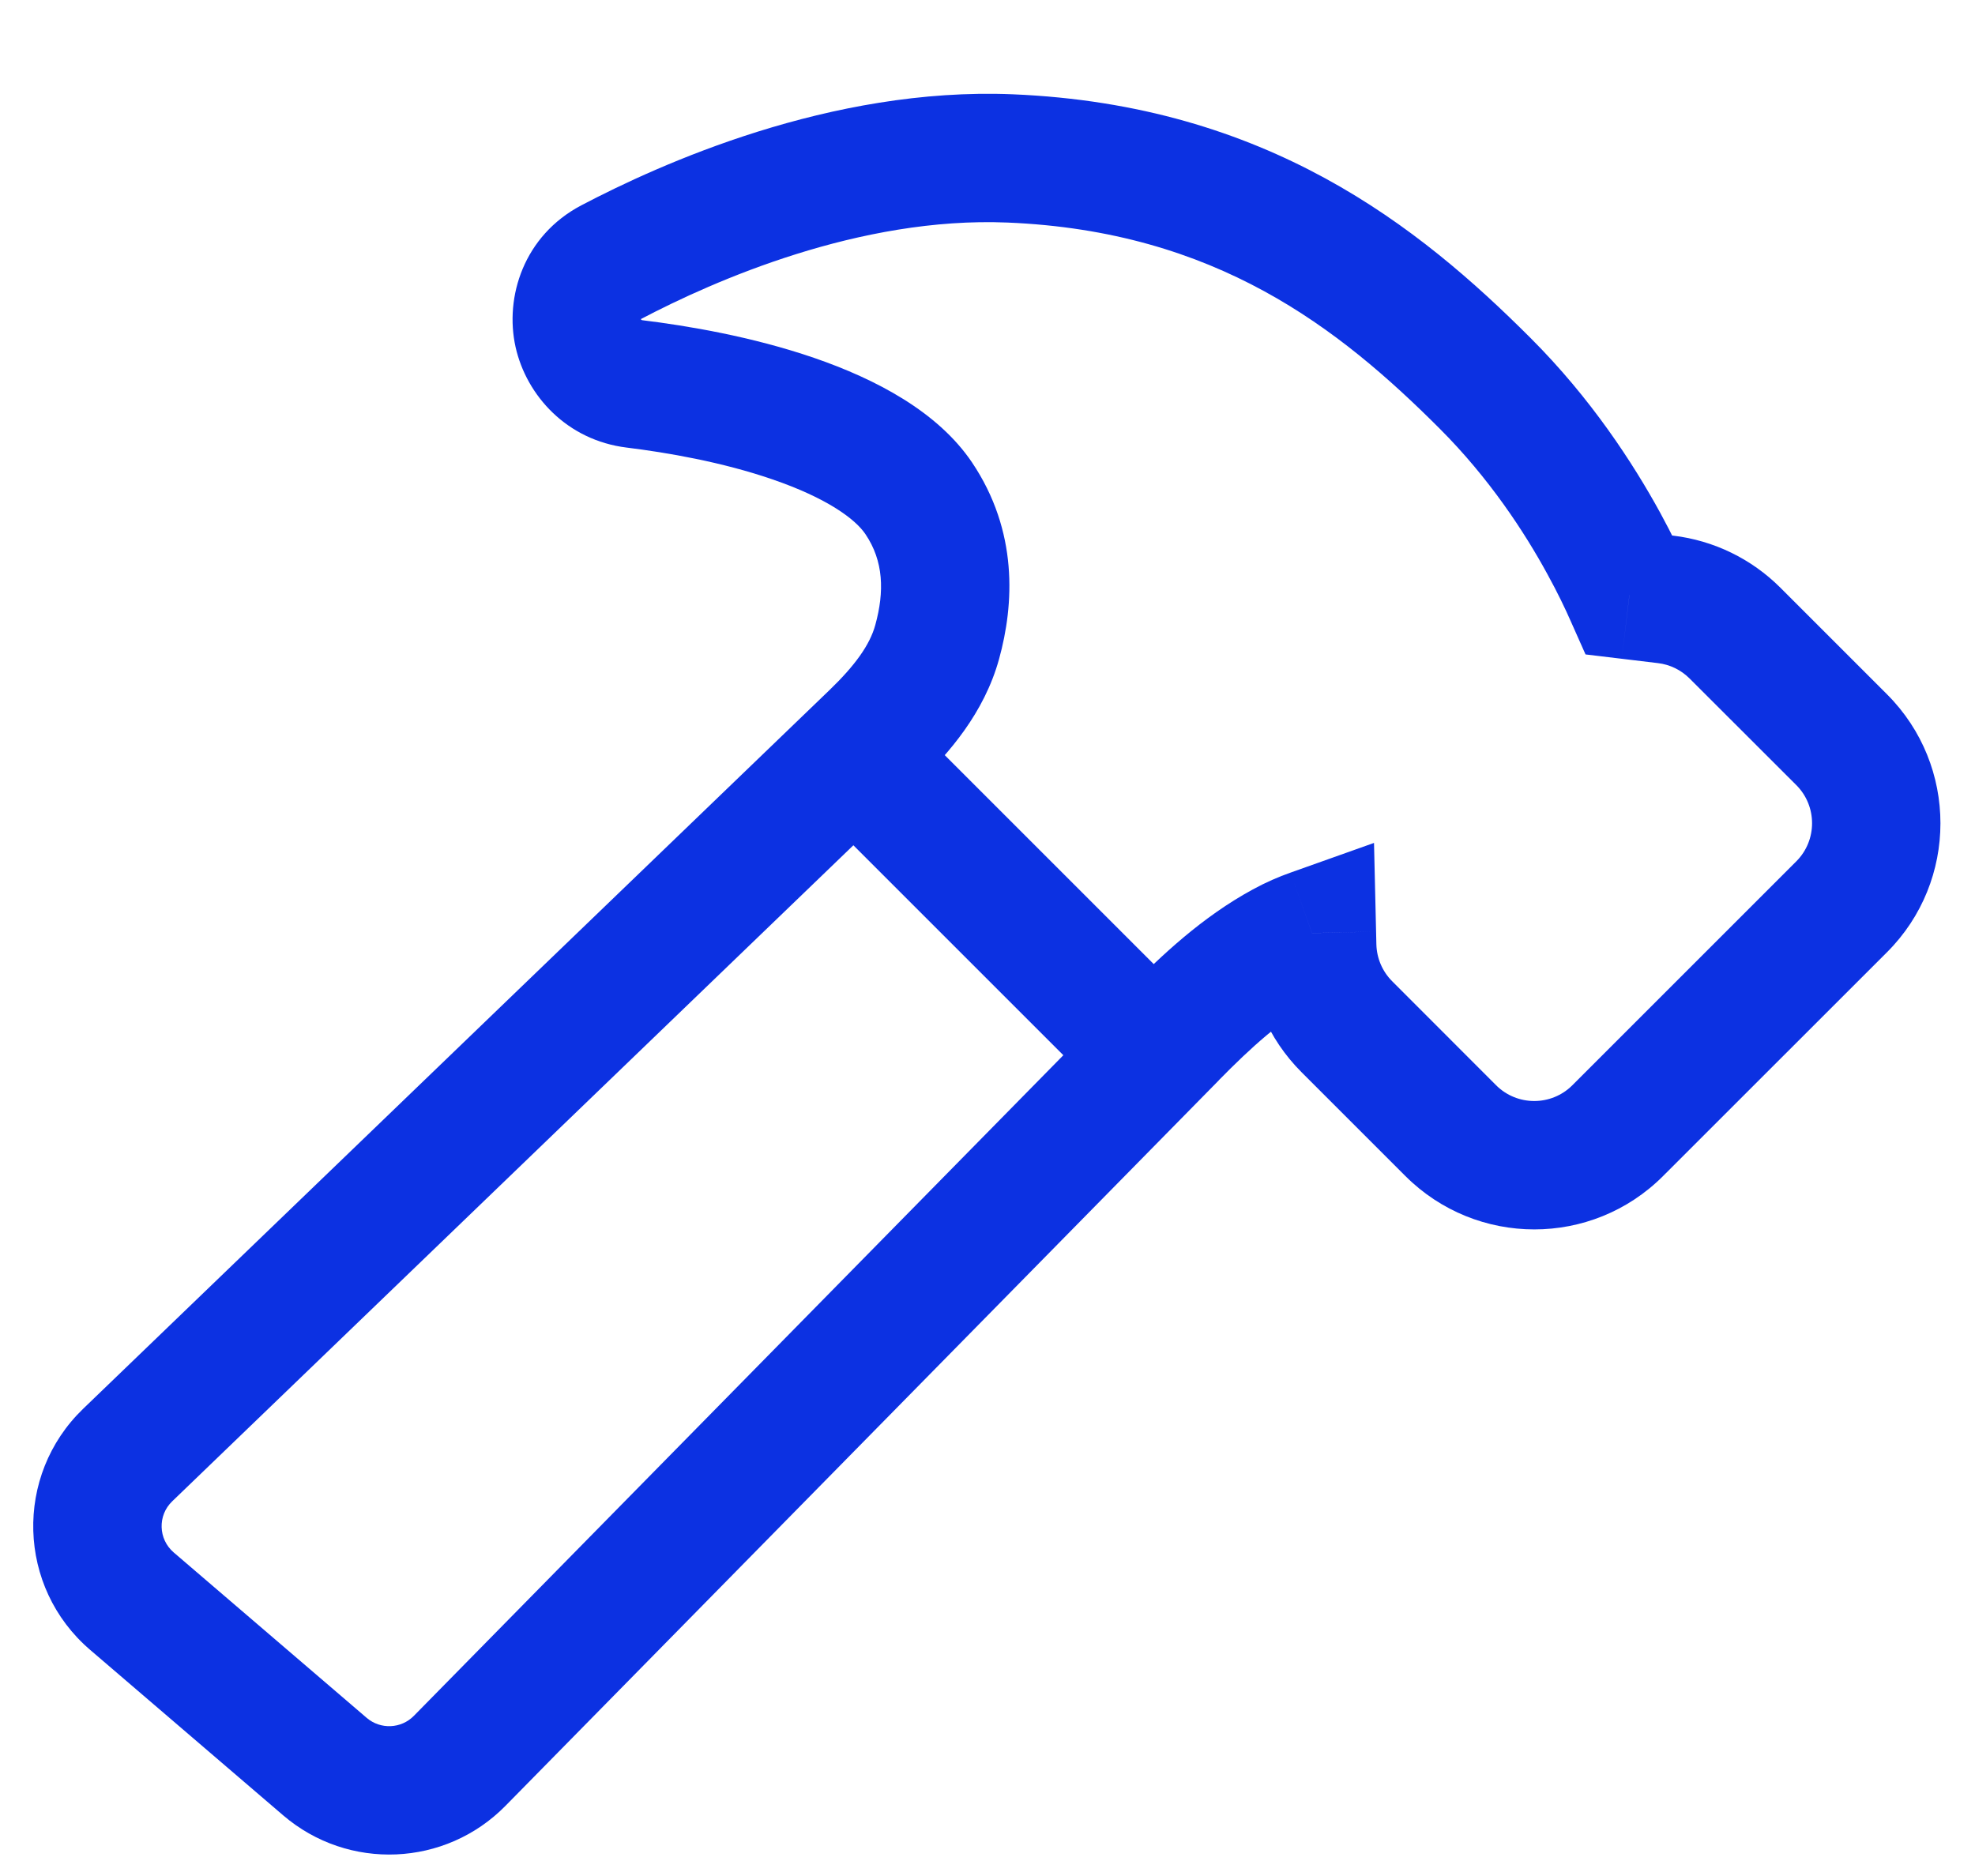
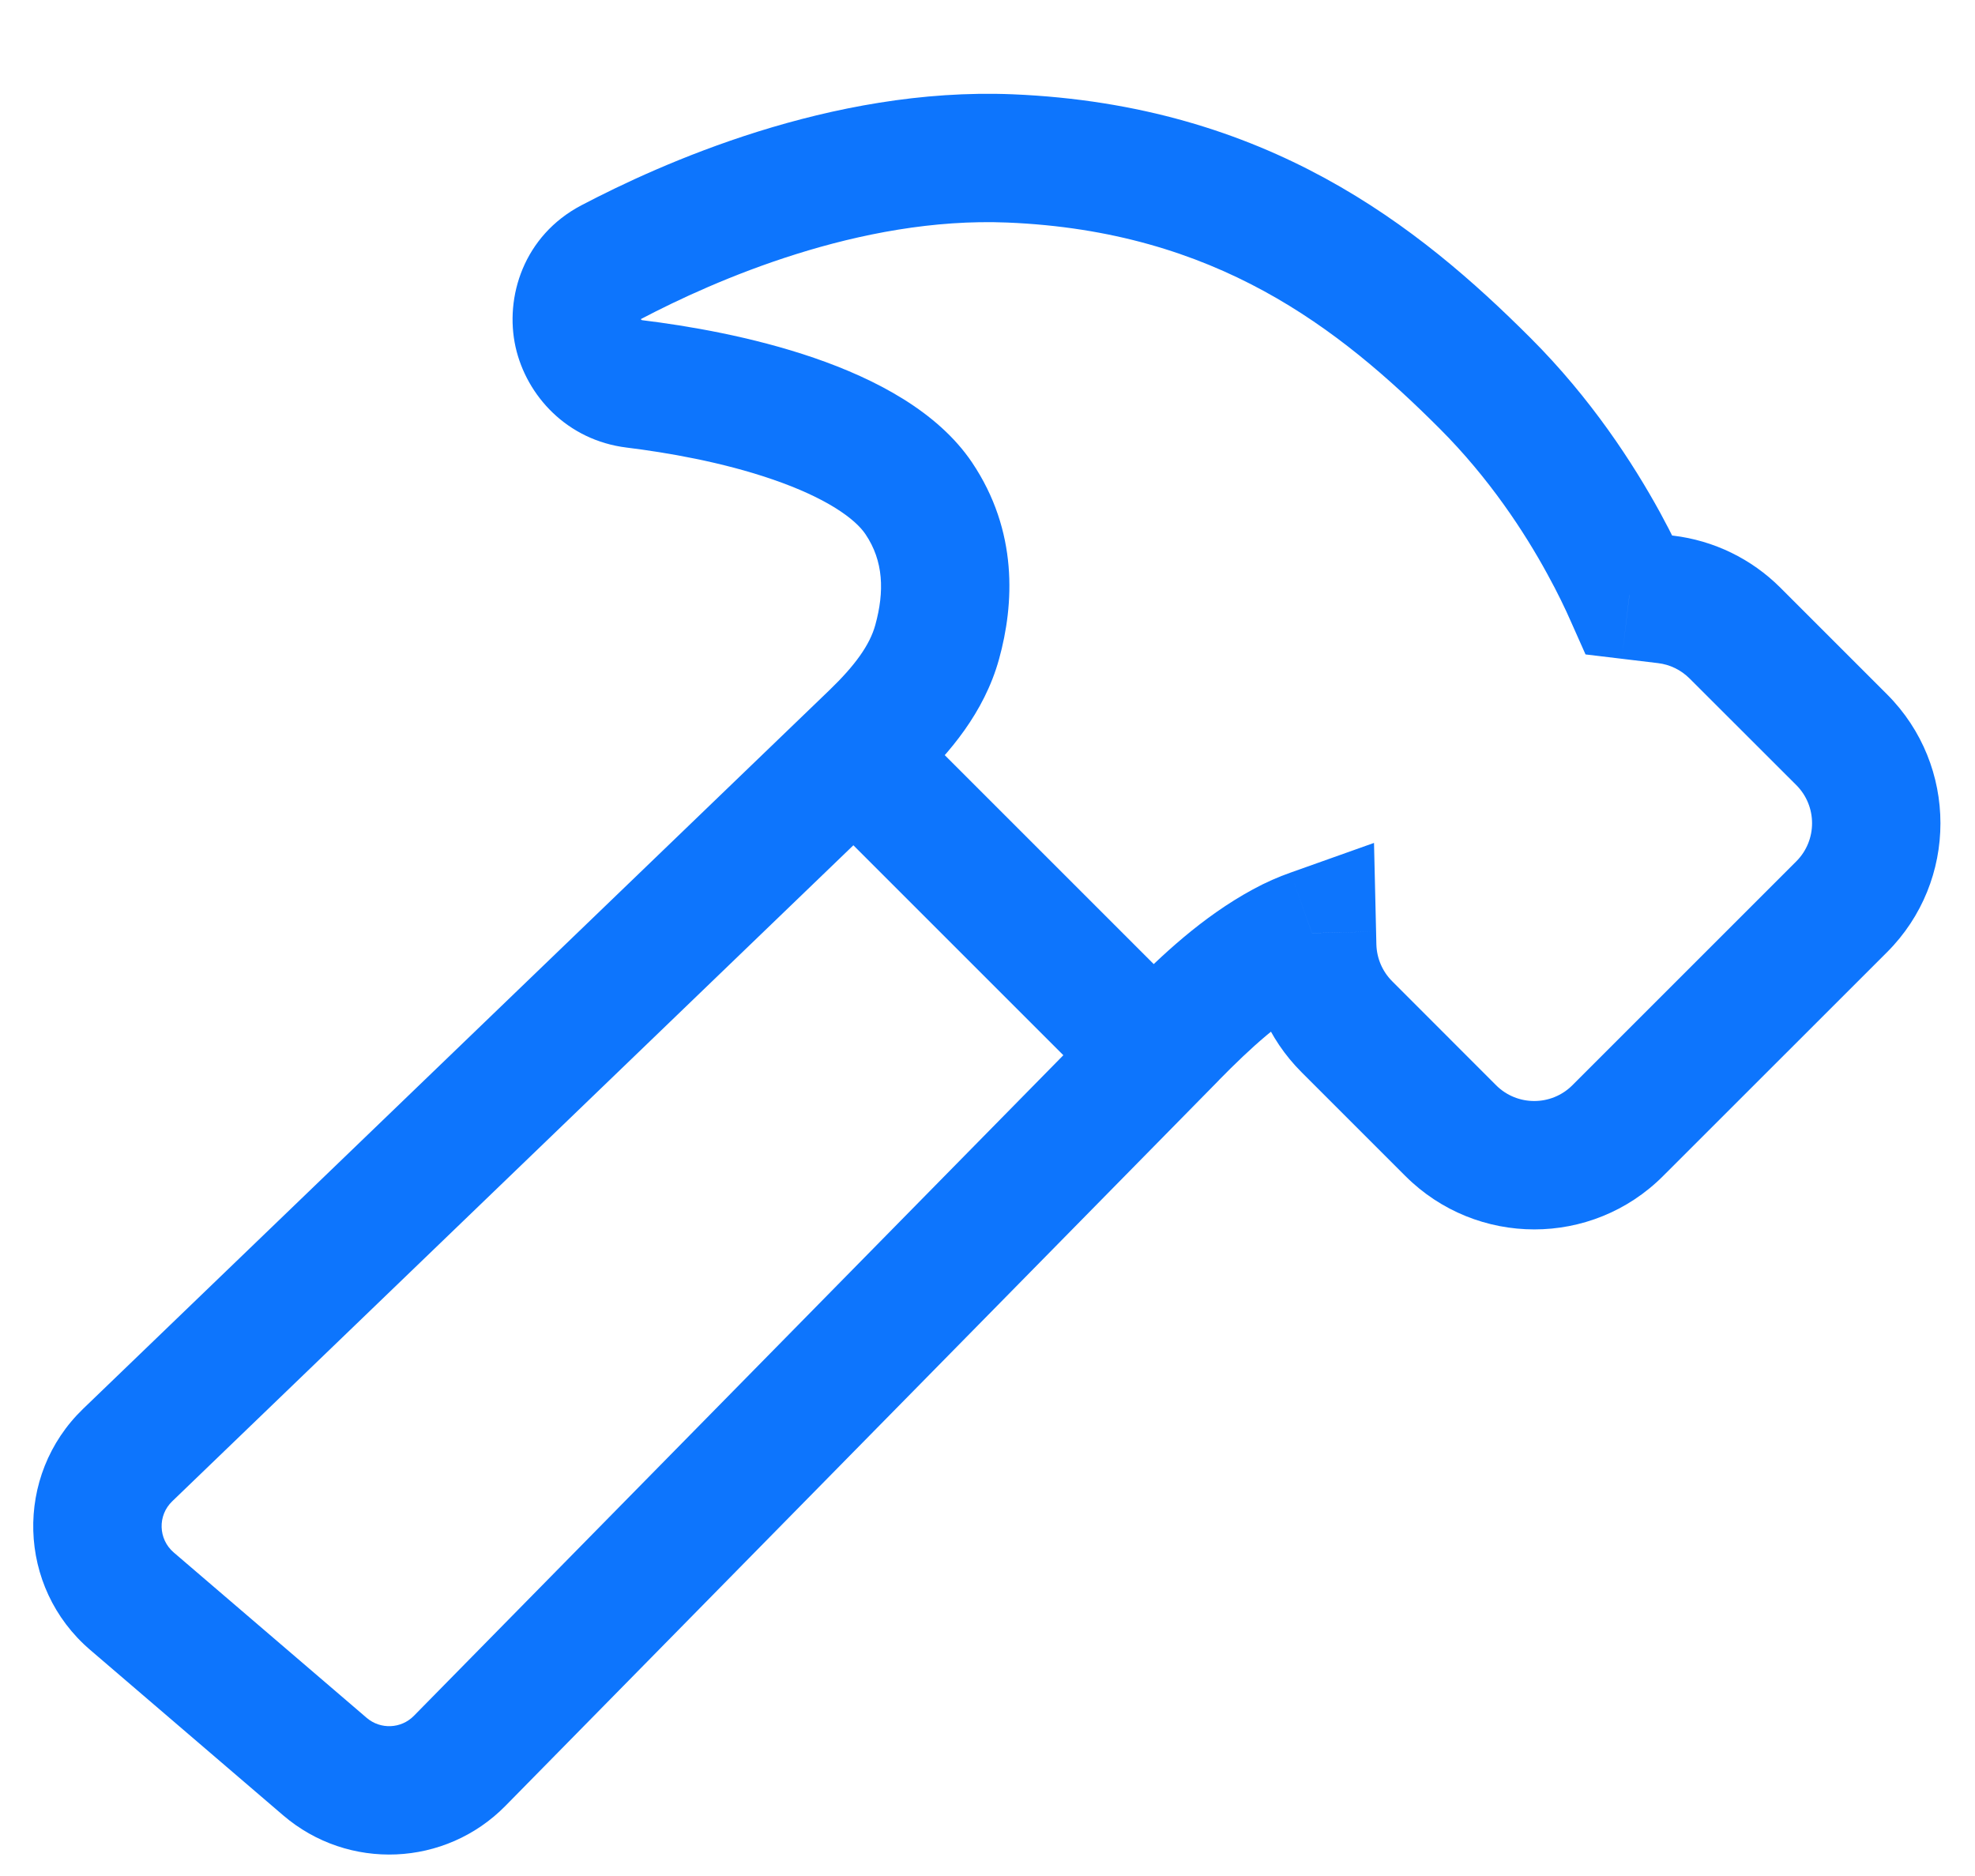
<svg xmlns="http://www.w3.org/2000/svg" width="20" height="19" viewBox="0 0 20 19" fill="none">
-   <path d="M16.241 5.503L16.811 5.191L16.811 5.191L16.241 5.503ZM16.5 6.027L15.906 6.291L16.056 6.628L16.423 6.672L16.5 6.027ZM15.039 3.882L15.498 3.422V3.422L15.039 3.882ZM10.229 1.605L10.202 2.254L10.229 1.605ZM6.189 2.655L5.886 2.08L5.886 2.08L6.189 2.655ZM5.856 3.373L6.49 3.232V3.232L5.856 3.373ZM6.425 3.888L6.504 3.243L6.504 3.243L6.425 3.888ZM8.034 4.24L8.245 3.625L8.034 4.24ZM9.303 5.047L9.843 4.683V4.683L9.303 5.047ZM9.491 6.502L8.864 6.329V6.329L9.491 6.502ZM8.851 7.457L9.301 7.926L8.851 7.457ZM1.293 14.737L1.744 15.205H1.744L1.293 14.737ZM1.336 16.216L0.913 16.71H0.913L1.336 16.216ZM3.291 17.892L2.868 18.386H2.868L3.291 17.892ZM4.655 17.834L5.118 18.29H5.118L4.655 17.834ZM11.879 10.485L11.415 10.029H11.415L11.879 10.485ZM12.998 9.578L13.309 10.149L13.309 10.149L12.998 9.578ZM13.286 9.45L13.935 9.435L13.914 8.537L13.068 8.838L13.286 9.45ZM13.289 9.581L12.639 9.596V9.596L13.289 9.581ZM16.382 11.451L15.922 10.992L15.922 10.992L16.382 11.451ZM18.65 9.183L18.191 8.723L18.65 9.183ZM18.65 7.493L18.191 7.952V7.952L18.65 7.493ZM17.569 6.412L18.029 5.952L18.029 5.952L17.569 6.412ZM16.867 6.071L16.944 5.425H16.944L16.867 6.071ZM15.67 5.815C15.774 6.004 15.852 6.168 15.906 6.291L17.094 5.763C17.027 5.611 16.933 5.415 16.811 5.191L15.67 5.815ZM14.579 4.341C15.081 4.843 15.439 5.391 15.67 5.815L16.811 5.191C16.539 4.695 16.113 4.036 15.498 3.422L14.579 4.341ZM10.202 2.254C12.311 2.341 13.559 3.321 14.579 4.341L15.498 3.422C14.373 2.297 12.833 1.062 10.255 0.955L10.202 2.254ZM6.491 3.231C7.231 2.842 8.707 2.192 10.202 2.254L10.255 0.955C8.408 0.879 6.678 1.664 5.886 2.08L6.491 3.231ZM6.49 3.232C6.49 3.233 6.49 3.232 6.49 3.23C6.49 3.228 6.491 3.227 6.49 3.228C6.49 3.229 6.489 3.231 6.487 3.233C6.486 3.234 6.486 3.234 6.486 3.234C6.487 3.234 6.488 3.232 6.491 3.231L5.886 2.08C5.305 2.386 5.108 3.007 5.221 3.515L6.49 3.232ZM6.504 3.243C6.501 3.242 6.499 3.242 6.498 3.241C6.497 3.241 6.497 3.241 6.496 3.241C6.496 3.241 6.496 3.241 6.495 3.24C6.494 3.239 6.493 3.237 6.492 3.235C6.49 3.233 6.49 3.231 6.49 3.232L5.221 3.515C5.332 4.009 5.743 4.459 6.346 4.533L6.504 3.243ZM8.245 3.625C7.614 3.408 6.954 3.298 6.504 3.243L6.346 4.533C6.752 4.583 7.312 4.679 7.822 4.855L8.245 3.625ZM9.843 4.683C9.497 4.17 8.87 3.84 8.245 3.625L7.822 4.855C8.371 5.043 8.661 5.256 8.764 5.41L9.843 4.683ZM10.117 6.675C10.27 6.121 10.312 5.381 9.843 4.683L8.764 5.41C8.948 5.682 8.957 5.991 8.864 6.329L10.117 6.675ZM9.301 7.926C9.607 7.631 9.966 7.222 10.117 6.675L8.864 6.329C8.808 6.534 8.655 6.743 8.4 6.989L9.301 7.926ZM1.744 15.205L9.301 7.926L8.4 6.989L0.842 14.268L1.744 15.205ZM1.759 15.723C1.602 15.588 1.595 15.348 1.744 15.205L0.842 14.268C0.141 14.944 0.173 16.076 0.913 16.71L1.759 15.723ZM3.714 17.399L1.759 15.723L0.913 16.71L2.868 18.386L3.714 17.399ZM4.191 17.378C4.062 17.509 3.854 17.518 3.714 17.399L2.868 18.386C3.527 18.95 4.51 18.908 5.118 18.29L4.191 17.378ZM11.415 10.029L4.191 17.378L5.118 18.29L12.343 10.941L11.415 10.029ZM12.687 9.008C12.174 9.287 11.761 9.677 11.415 10.029L12.342 10.941C12.673 10.604 12.974 10.332 13.309 10.149L12.687 9.008ZM13.068 8.838C12.948 8.88 12.819 8.936 12.687 9.008L13.309 10.149C13.373 10.114 13.439 10.086 13.504 10.063L13.068 8.838ZM13.938 9.566L13.935 9.435L12.636 9.466L12.639 9.596L13.938 9.566ZM14.098 9.938C13.999 9.839 13.942 9.706 13.938 9.566L12.639 9.596C12.65 10.071 12.843 10.522 13.179 10.858L14.098 9.938ZM15.151 10.992L14.098 9.938L13.179 10.858L14.232 11.911L15.151 10.992ZM15.922 10.992C15.709 11.204 15.364 11.204 15.151 10.992L14.232 11.911C14.953 12.631 16.121 12.632 16.841 11.911L15.922 10.992ZM18.191 8.723L15.922 10.992L16.841 11.911L19.11 9.643L18.191 8.723ZM18.191 7.952C18.403 8.165 18.403 8.51 18.191 8.723L19.11 9.643C19.83 8.922 19.83 7.754 19.11 7.033L18.191 7.952ZM17.11 6.872L18.191 7.952L19.11 7.033L18.029 5.952L17.11 6.872ZM16.789 6.716C16.91 6.73 17.023 6.785 17.11 6.872L18.029 5.952C17.737 5.66 17.355 5.474 16.944 5.425L16.789 6.716ZM16.423 6.672L16.789 6.716L16.944 5.425L16.578 5.381L16.423 6.672ZM12.143 10.224L9.11 7.191L8.191 8.11L11.224 11.143L12.143 10.224Z" fill="#0C31E2" />
+   <path d="M16.241 5.503L16.811 5.191L16.811 5.191L16.241 5.503ZM16.5 6.027L15.906 6.291L16.056 6.628L16.423 6.672L16.5 6.027ZM15.039 3.882L15.498 3.422V3.422L15.039 3.882ZM10.229 1.605L10.202 2.254L10.229 1.605ZM6.189 2.655L5.886 2.08L5.886 2.08L6.189 2.655ZM5.856 3.373L6.49 3.232V3.232L5.856 3.373ZM6.425 3.888L6.504 3.243L6.504 3.243L6.425 3.888ZM8.034 4.24L8.245 3.625L8.034 4.24ZM9.303 5.047L9.843 4.683V4.683L9.303 5.047ZM9.491 6.502L8.864 6.329V6.329L9.491 6.502ZM8.851 7.457L9.301 7.926L8.851 7.457ZM1.293 14.737L1.744 15.205H1.744L1.293 14.737ZM1.336 16.216L0.913 16.71H0.913L1.336 16.216ZM3.291 17.892L2.868 18.386H2.868L3.291 17.892ZM4.655 17.834L5.118 18.29H5.118L4.655 17.834ZM11.879 10.485L11.415 10.029H11.415L11.879 10.485ZM12.998 9.578L13.309 10.149L13.309 10.149L12.998 9.578ZM13.286 9.45L13.935 9.435L13.914 8.537L13.068 8.838L13.286 9.45ZM13.289 9.581L12.639 9.596V9.596L13.289 9.581ZM16.382 11.451L15.922 10.992L15.922 10.992L16.382 11.451ZM18.65 9.183L18.191 8.723L18.65 9.183ZM18.65 7.493L18.191 7.952V7.952L18.65 7.493ZM17.569 6.412L18.029 5.952L18.029 5.952L17.569 6.412ZM16.867 6.071L16.944 5.425H16.944L16.867 6.071ZM15.67 5.815C15.774 6.004 15.852 6.168 15.906 6.291L17.094 5.763C17.027 5.611 16.933 5.415 16.811 5.191L15.67 5.815ZM14.579 4.341C15.081 4.843 15.439 5.391 15.67 5.815L16.811 5.191C16.539 4.695 16.113 4.036 15.498 3.422L14.579 4.341ZM10.202 2.254C12.311 2.341 13.559 3.321 14.579 4.341L15.498 3.422C14.373 2.297 12.833 1.062 10.255 0.955L10.202 2.254ZM6.491 3.231C7.231 2.842 8.707 2.192 10.202 2.254L10.255 0.955C8.408 0.879 6.678 1.664 5.886 2.08L6.491 3.231ZM6.49 3.232C6.49 3.233 6.49 3.232 6.49 3.23C6.49 3.228 6.491 3.227 6.49 3.228C6.49 3.229 6.489 3.231 6.487 3.233C6.486 3.234 6.486 3.234 6.486 3.234C6.487 3.234 6.488 3.232 6.491 3.231L5.886 2.08C5.305 2.386 5.108 3.007 5.221 3.515L6.49 3.232ZM6.504 3.243C6.501 3.242 6.499 3.242 6.498 3.241C6.497 3.241 6.497 3.241 6.496 3.241C6.496 3.241 6.496 3.241 6.495 3.24C6.494 3.239 6.493 3.237 6.492 3.235C6.49 3.233 6.49 3.231 6.49 3.232L5.221 3.515C5.332 4.009 5.743 4.459 6.346 4.533L6.504 3.243ZM8.245 3.625C7.614 3.408 6.954 3.298 6.504 3.243L6.346 4.533C6.752 4.583 7.312 4.679 7.822 4.855L8.245 3.625ZM9.843 4.683C9.497 4.17 8.87 3.84 8.245 3.625L7.822 4.855C8.371 5.043 8.661 5.256 8.764 5.41L9.843 4.683ZM10.117 6.675C10.27 6.121 10.312 5.381 9.843 4.683L8.764 5.41C8.948 5.682 8.957 5.991 8.864 6.329L10.117 6.675ZM9.301 7.926C9.607 7.631 9.966 7.222 10.117 6.675L8.864 6.329C8.808 6.534 8.655 6.743 8.4 6.989L9.301 7.926ZM1.744 15.205L9.301 7.926L8.4 6.989L0.842 14.268L1.744 15.205ZM1.759 15.723C1.602 15.588 1.595 15.348 1.744 15.205L0.842 14.268C0.141 14.944 0.173 16.076 0.913 16.71L1.759 15.723ZM3.714 17.399L1.759 15.723L0.913 16.71L2.868 18.386L3.714 17.399ZM4.191 17.378C4.062 17.509 3.854 17.518 3.714 17.399L2.868 18.386C3.527 18.95 4.51 18.908 5.118 18.29L4.191 17.378ZM11.415 10.029L4.191 17.378L5.118 18.29L12.343 10.941L11.415 10.029ZM12.687 9.008C12.174 9.287 11.761 9.677 11.415 10.029L12.342 10.941C12.673 10.604 12.974 10.332 13.309 10.149L12.687 9.008ZM13.068 8.838C12.948 8.88 12.819 8.936 12.687 9.008L13.309 10.149C13.373 10.114 13.439 10.086 13.504 10.063L13.068 8.838ZM13.938 9.566L13.935 9.435L12.636 9.466L12.639 9.596L13.938 9.566ZM14.098 9.938C13.999 9.839 13.942 9.706 13.938 9.566L12.639 9.596C12.65 10.071 12.843 10.522 13.179 10.858L14.098 9.938ZM15.151 10.992L14.098 9.938L13.179 10.858L14.232 11.911L15.151 10.992ZM15.922 10.992C15.709 11.204 15.364 11.204 15.151 10.992L14.232 11.911C14.953 12.631 16.121 12.632 16.841 11.911L15.922 10.992ZM18.191 8.723L15.922 10.992L16.841 11.911L19.11 9.643L18.191 8.723ZM18.191 7.952C18.403 8.165 18.403 8.51 18.191 8.723L19.11 9.643C19.83 8.922 19.83 7.754 19.11 7.033L18.191 7.952ZM17.11 6.872L18.191 7.952L19.11 7.033L18.029 5.952L17.11 6.872ZM16.789 6.716C16.91 6.73 17.023 6.785 17.11 6.872L18.029 5.952C17.737 5.66 17.355 5.474 16.944 5.425L16.789 6.716ZM16.423 6.672L16.789 6.716L16.944 5.425L16.578 5.381L16.423 6.672ZM12.143 10.224L9.11 7.191L8.191 8.11L11.224 11.143L12.143 10.224Z" fill="#0D75FD" />
</svg>
